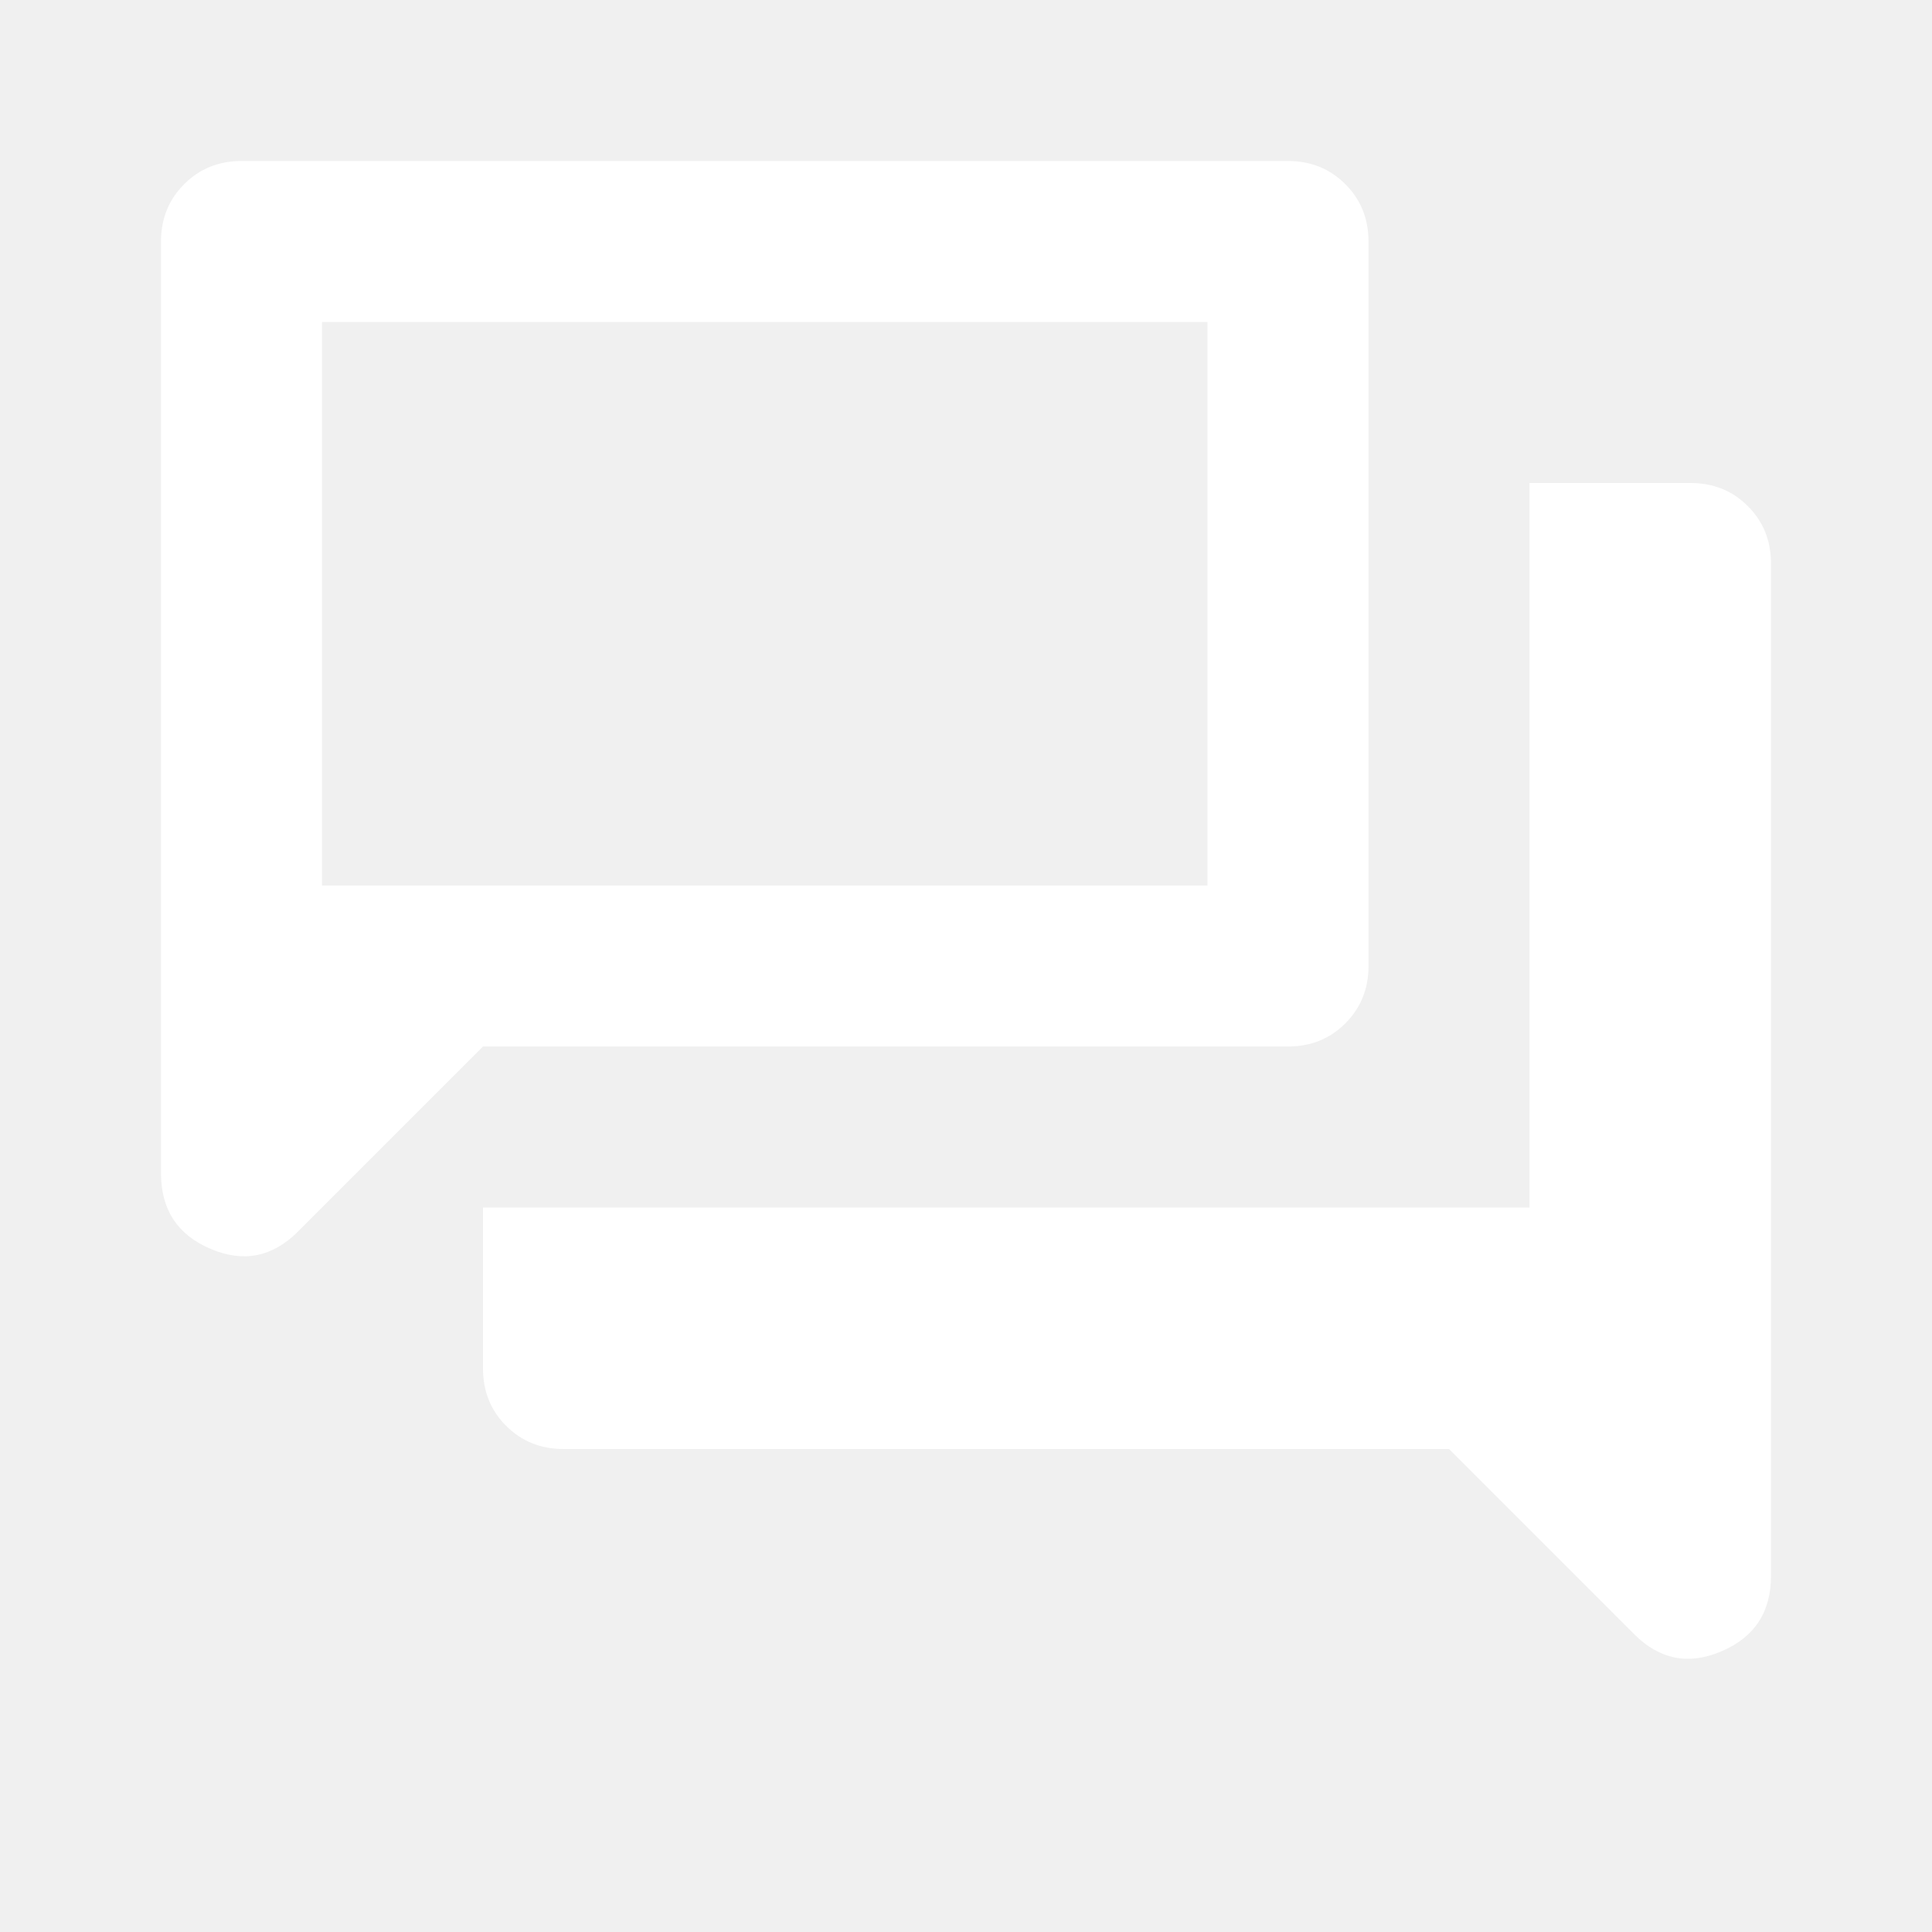
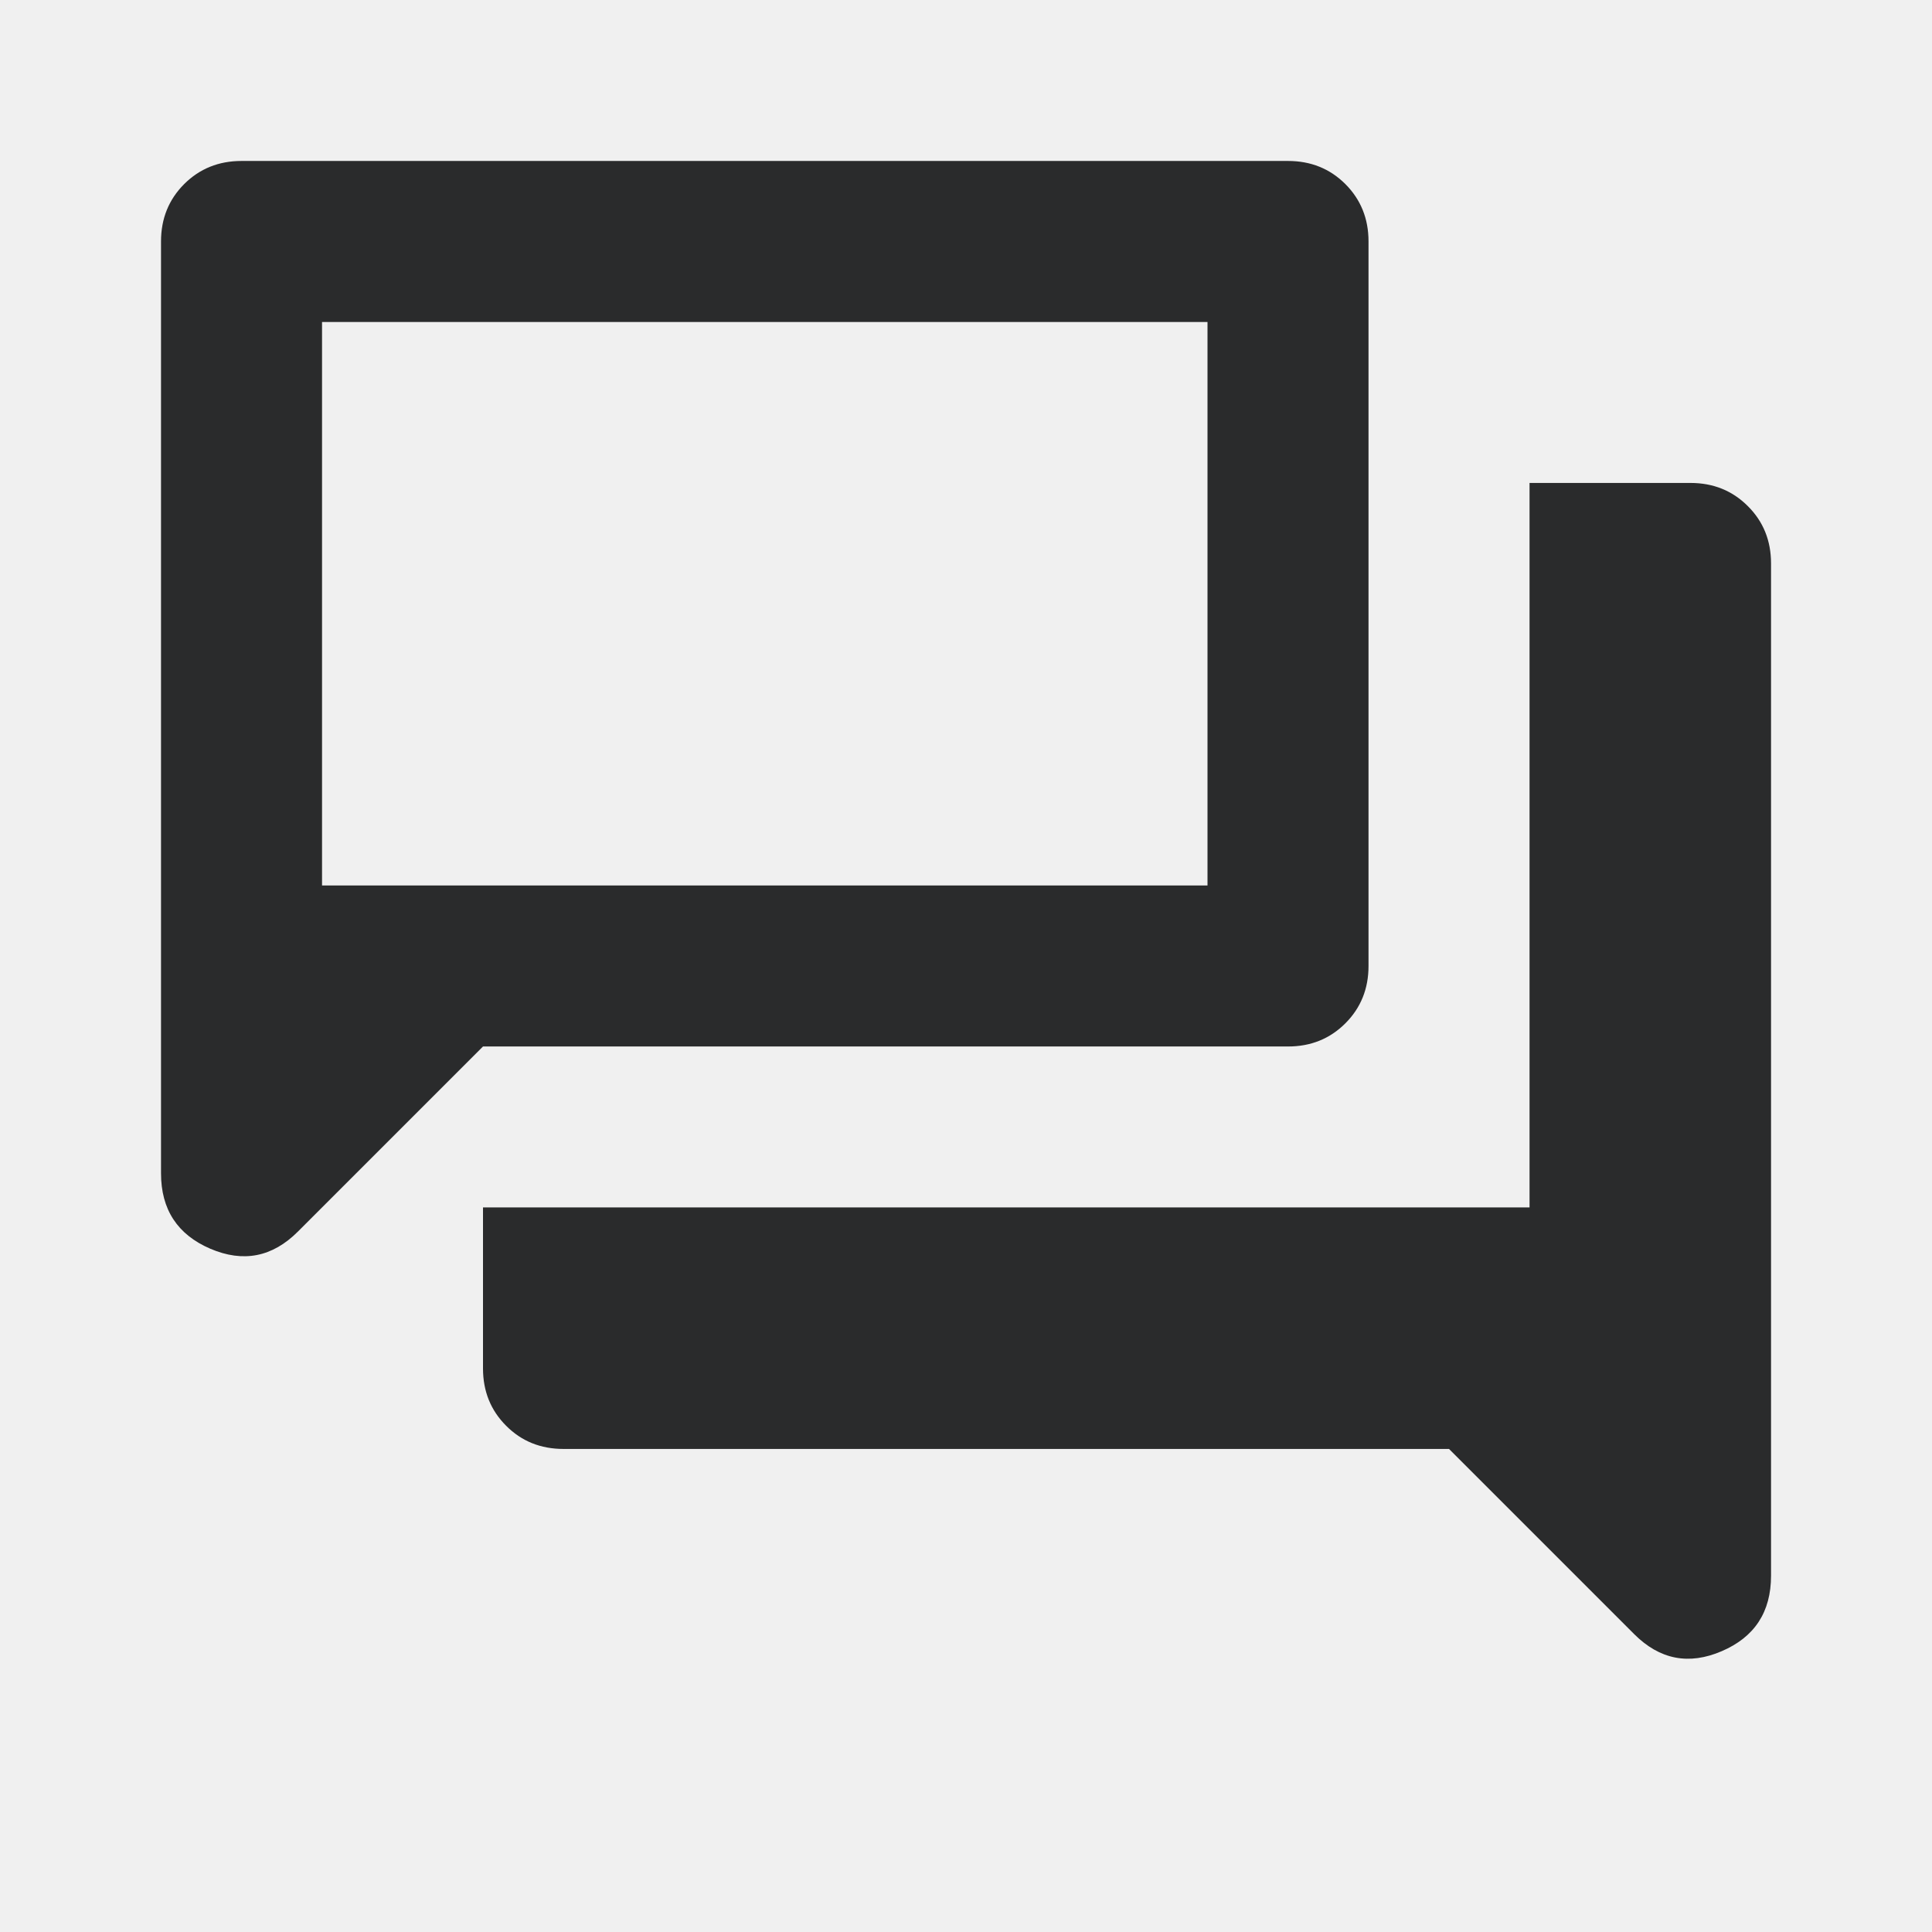
- <svg xmlns="http://www.w3.org/2000/svg" width="24" height="24" viewBox="0 0 24 24" fill="none">
-   <path d="M7 18C6.717 18 6.479 17.904 6.287 17.712C6.096 17.521 6 17.283 6 17V15H19V6H21C21.283 6 21.521 6.096 21.712 6.287C21.904 6.479 22 6.717 22 7V19.575C22 20.025 21.796 20.337 21.387 20.512C20.979 20.688 20.617 20.617 20.3 20.3L18 18H7ZM6 13L3.7 15.3C3.383 15.617 3.021 15.688 2.612 15.512C2.204 15.338 2 15.025 2 14.575V3C2 2.717 2.096 2.479 2.288 2.288C2.479 2.096 2.717 2 3 2H16C16.283 2 16.521 2.096 16.712 2.288C16.904 2.479 17 2.717 17 3V12C17 12.283 16.904 12.521 16.712 12.713C16.521 12.904 16.283 13 16 13H6ZM15 11V4H4V11H15Z" fill="white" />
+ <svg xmlns="http://www.w3.org/2000/svg" width="35" height="35" viewBox="0 0 35 35" fill="none">
+   <path d="M10.209 26.249C9.795 26.249 9.449 26.11 9.17 25.83C8.89 25.551 8.75 25.204 8.75 24.791V21.874H27.709V8.749H30.625C31.038 8.749 31.385 8.889 31.664 9.169C31.944 9.448 32.084 9.794 32.084 10.208V28.546C32.084 29.203 31.786 29.658 31.19 29.913C30.595 30.169 30.066 30.065 29.605 29.604L26.25 26.249H10.209ZM8.75 18.958L5.396 22.312C4.934 22.774 4.406 22.877 3.81 22.622C3.215 22.366 2.917 21.911 2.917 21.255V4.374C2.917 3.961 3.057 3.615 3.336 3.335C3.616 3.056 3.962 2.916 4.375 2.916H23.334C23.747 2.916 24.093 3.056 24.373 3.335C24.652 3.615 24.792 3.961 24.792 4.374V17.499C24.792 17.913 24.652 18.259 24.373 18.538C24.093 18.818 23.747 18.958 23.334 18.958H8.75ZM21.875 16.041V5.833H5.834V16.041H21.875Z" fill="#2A2B2C" />
</svg>
